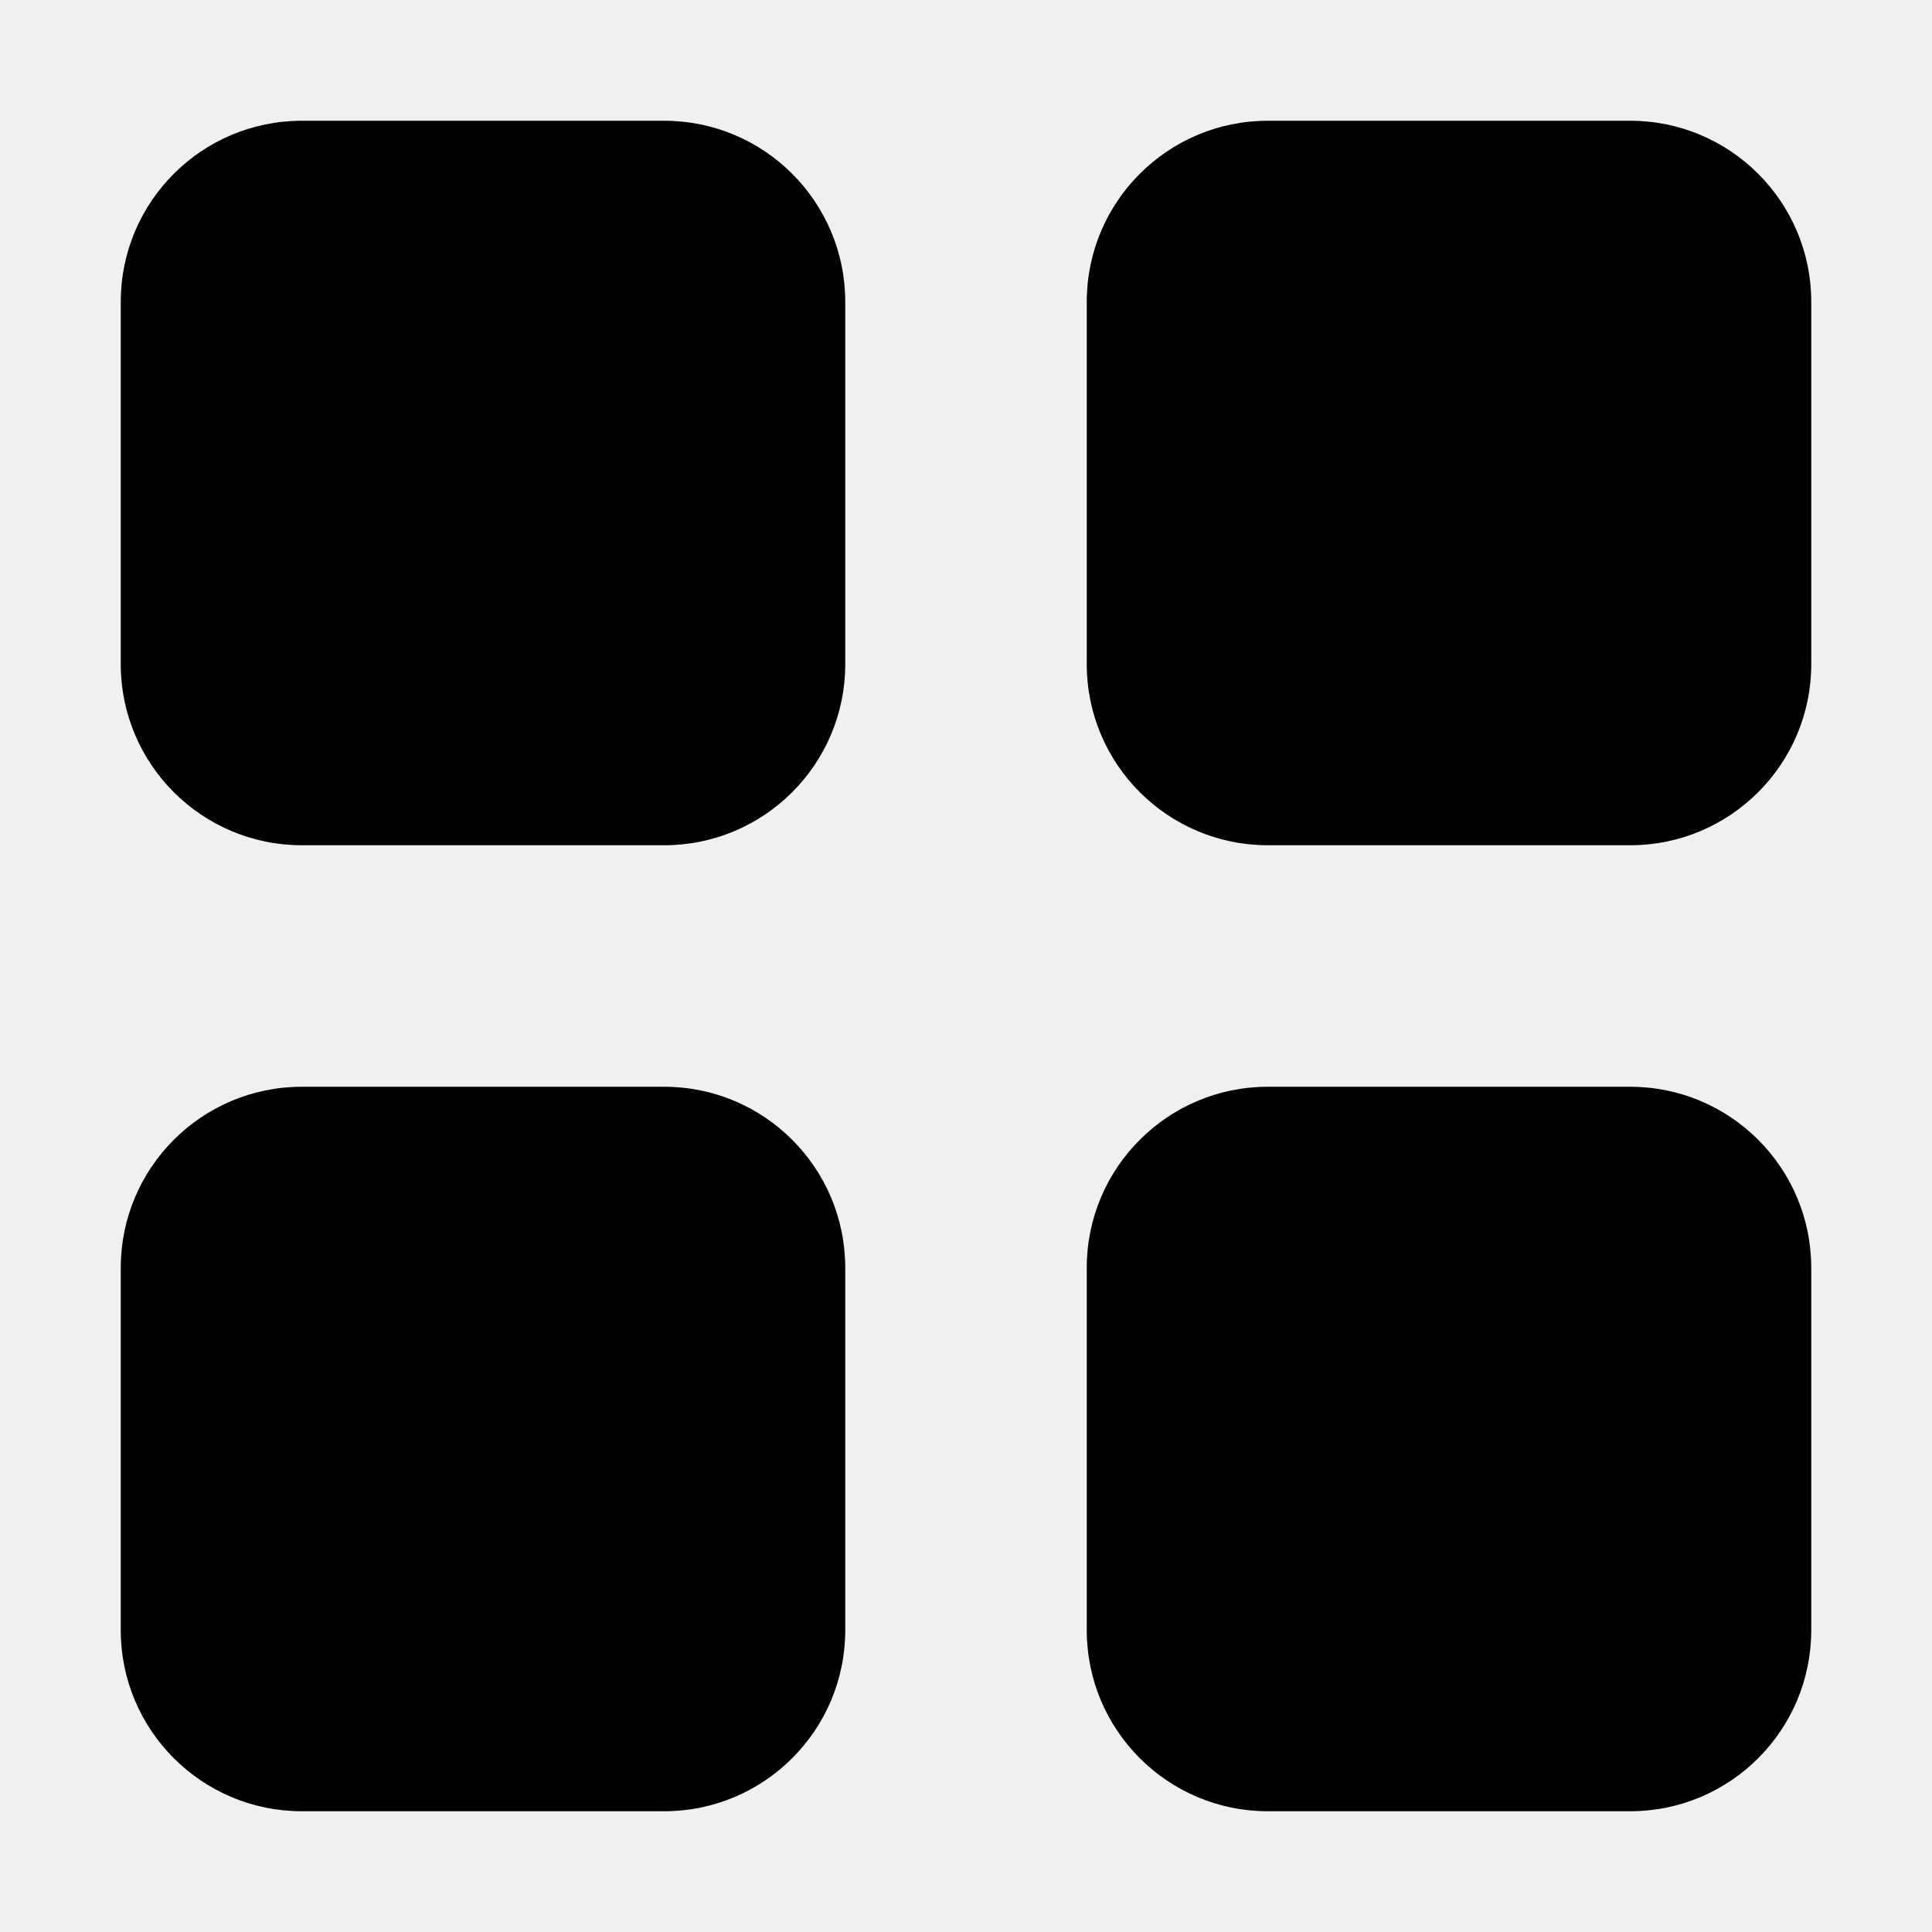
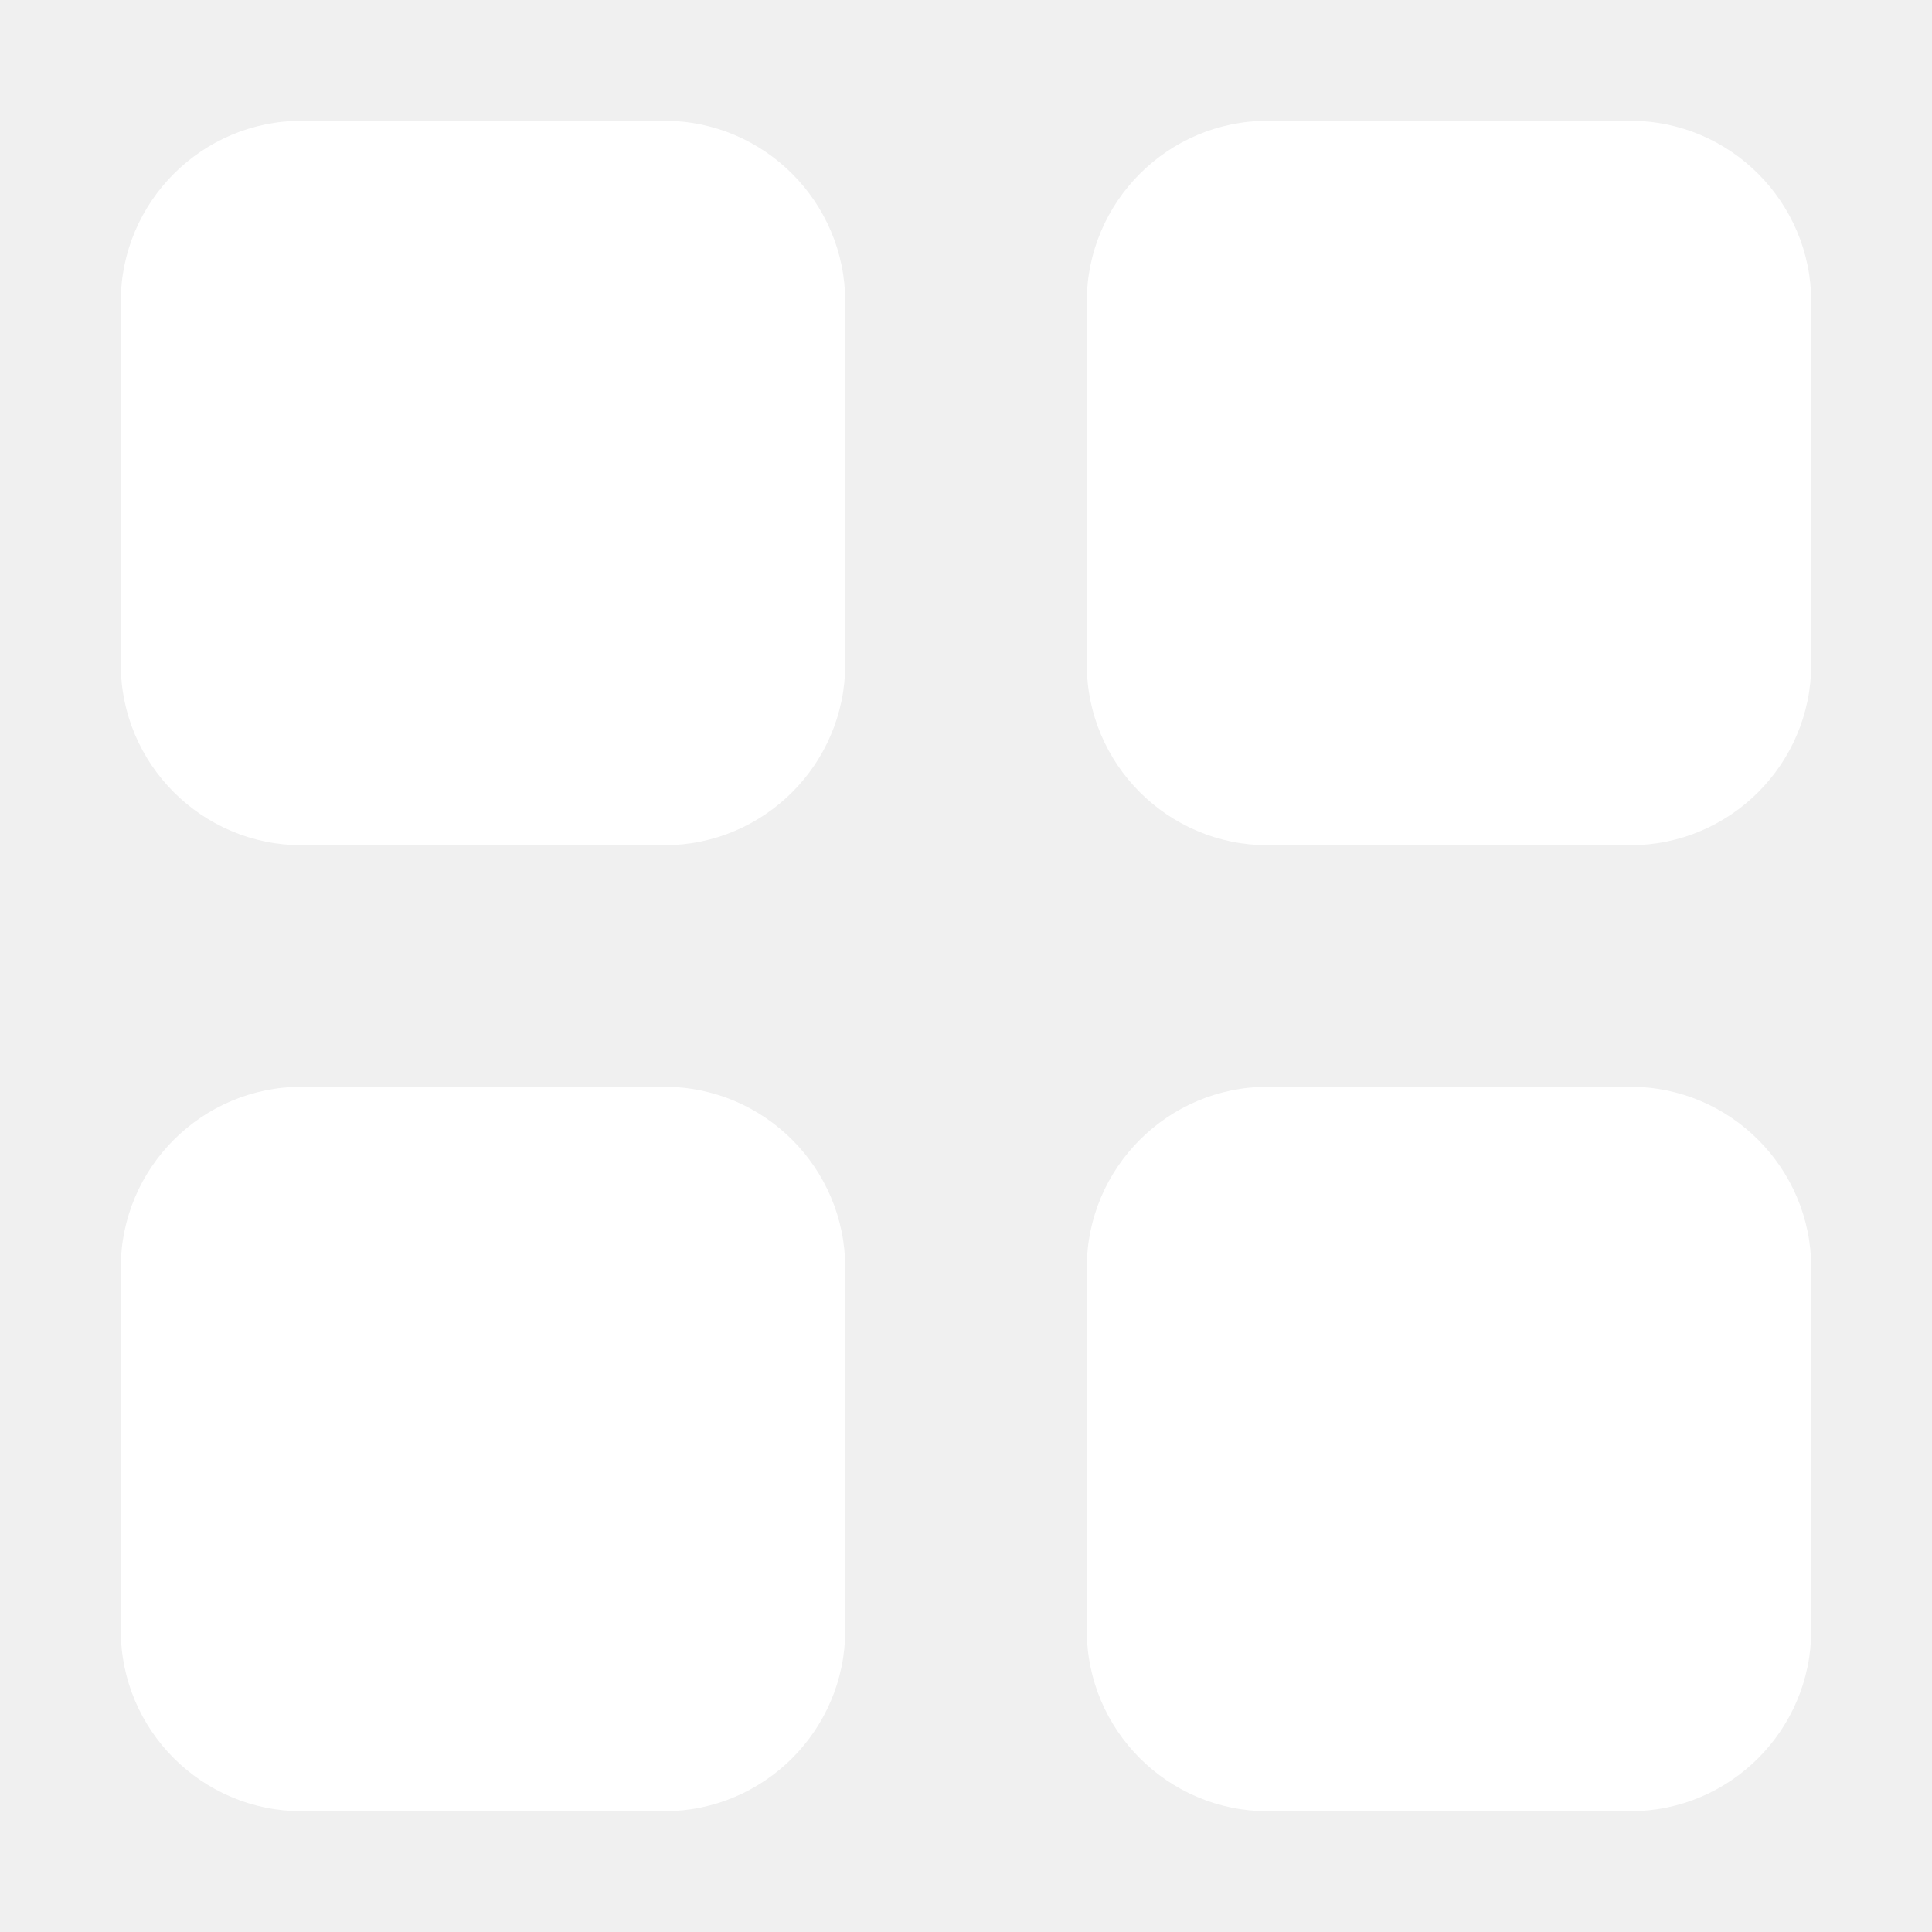
- <svg xmlns="http://www.w3.org/2000/svg" width="1em" height="1em" viewBox="0 0 16 16" class="bi bi-grid-fill" fill="currentColor">
+ <svg xmlns="http://www.w3.org/2000/svg" width="1em" height="1em" viewBox="0 0 16 16" class="bi bi-grid-fill" fill="white">
  <path fill-rule="evenodd" d="M1 2.5A1.5 1.5 0 0 1 2.5 1h3A1.5 1.5 0 0 1 7 2.5v3A1.5 1.5 0 0 1 5.5 7h-3A1.5 1.5 0 0 1 1 5.5v-3zm8 0A1.5 1.5 0 0 1 10.5 1h3A1.5 1.5 0 0 1 15 2.5v3A1.5 1.5 0 0 1 13.5 7h-3A1.5 1.5 0 0 1 9 5.5v-3zm-8 8A1.5 1.5 0 0 1 2.5 9h3A1.5 1.5 0 0 1 7 10.5v3A1.5 1.5 0 0 1 5.5 15h-3A1.5 1.5 0 0 1 1 13.5v-3zm8 0A1.5 1.5 0 0 1 10.5 9h3a1.5 1.5 0 0 1 1.5 1.5v3a1.5 1.5 0 0 1-1.5 1.5h-3A1.5 1.5 0 0 1 9 13.5v-3z" />
</svg>
